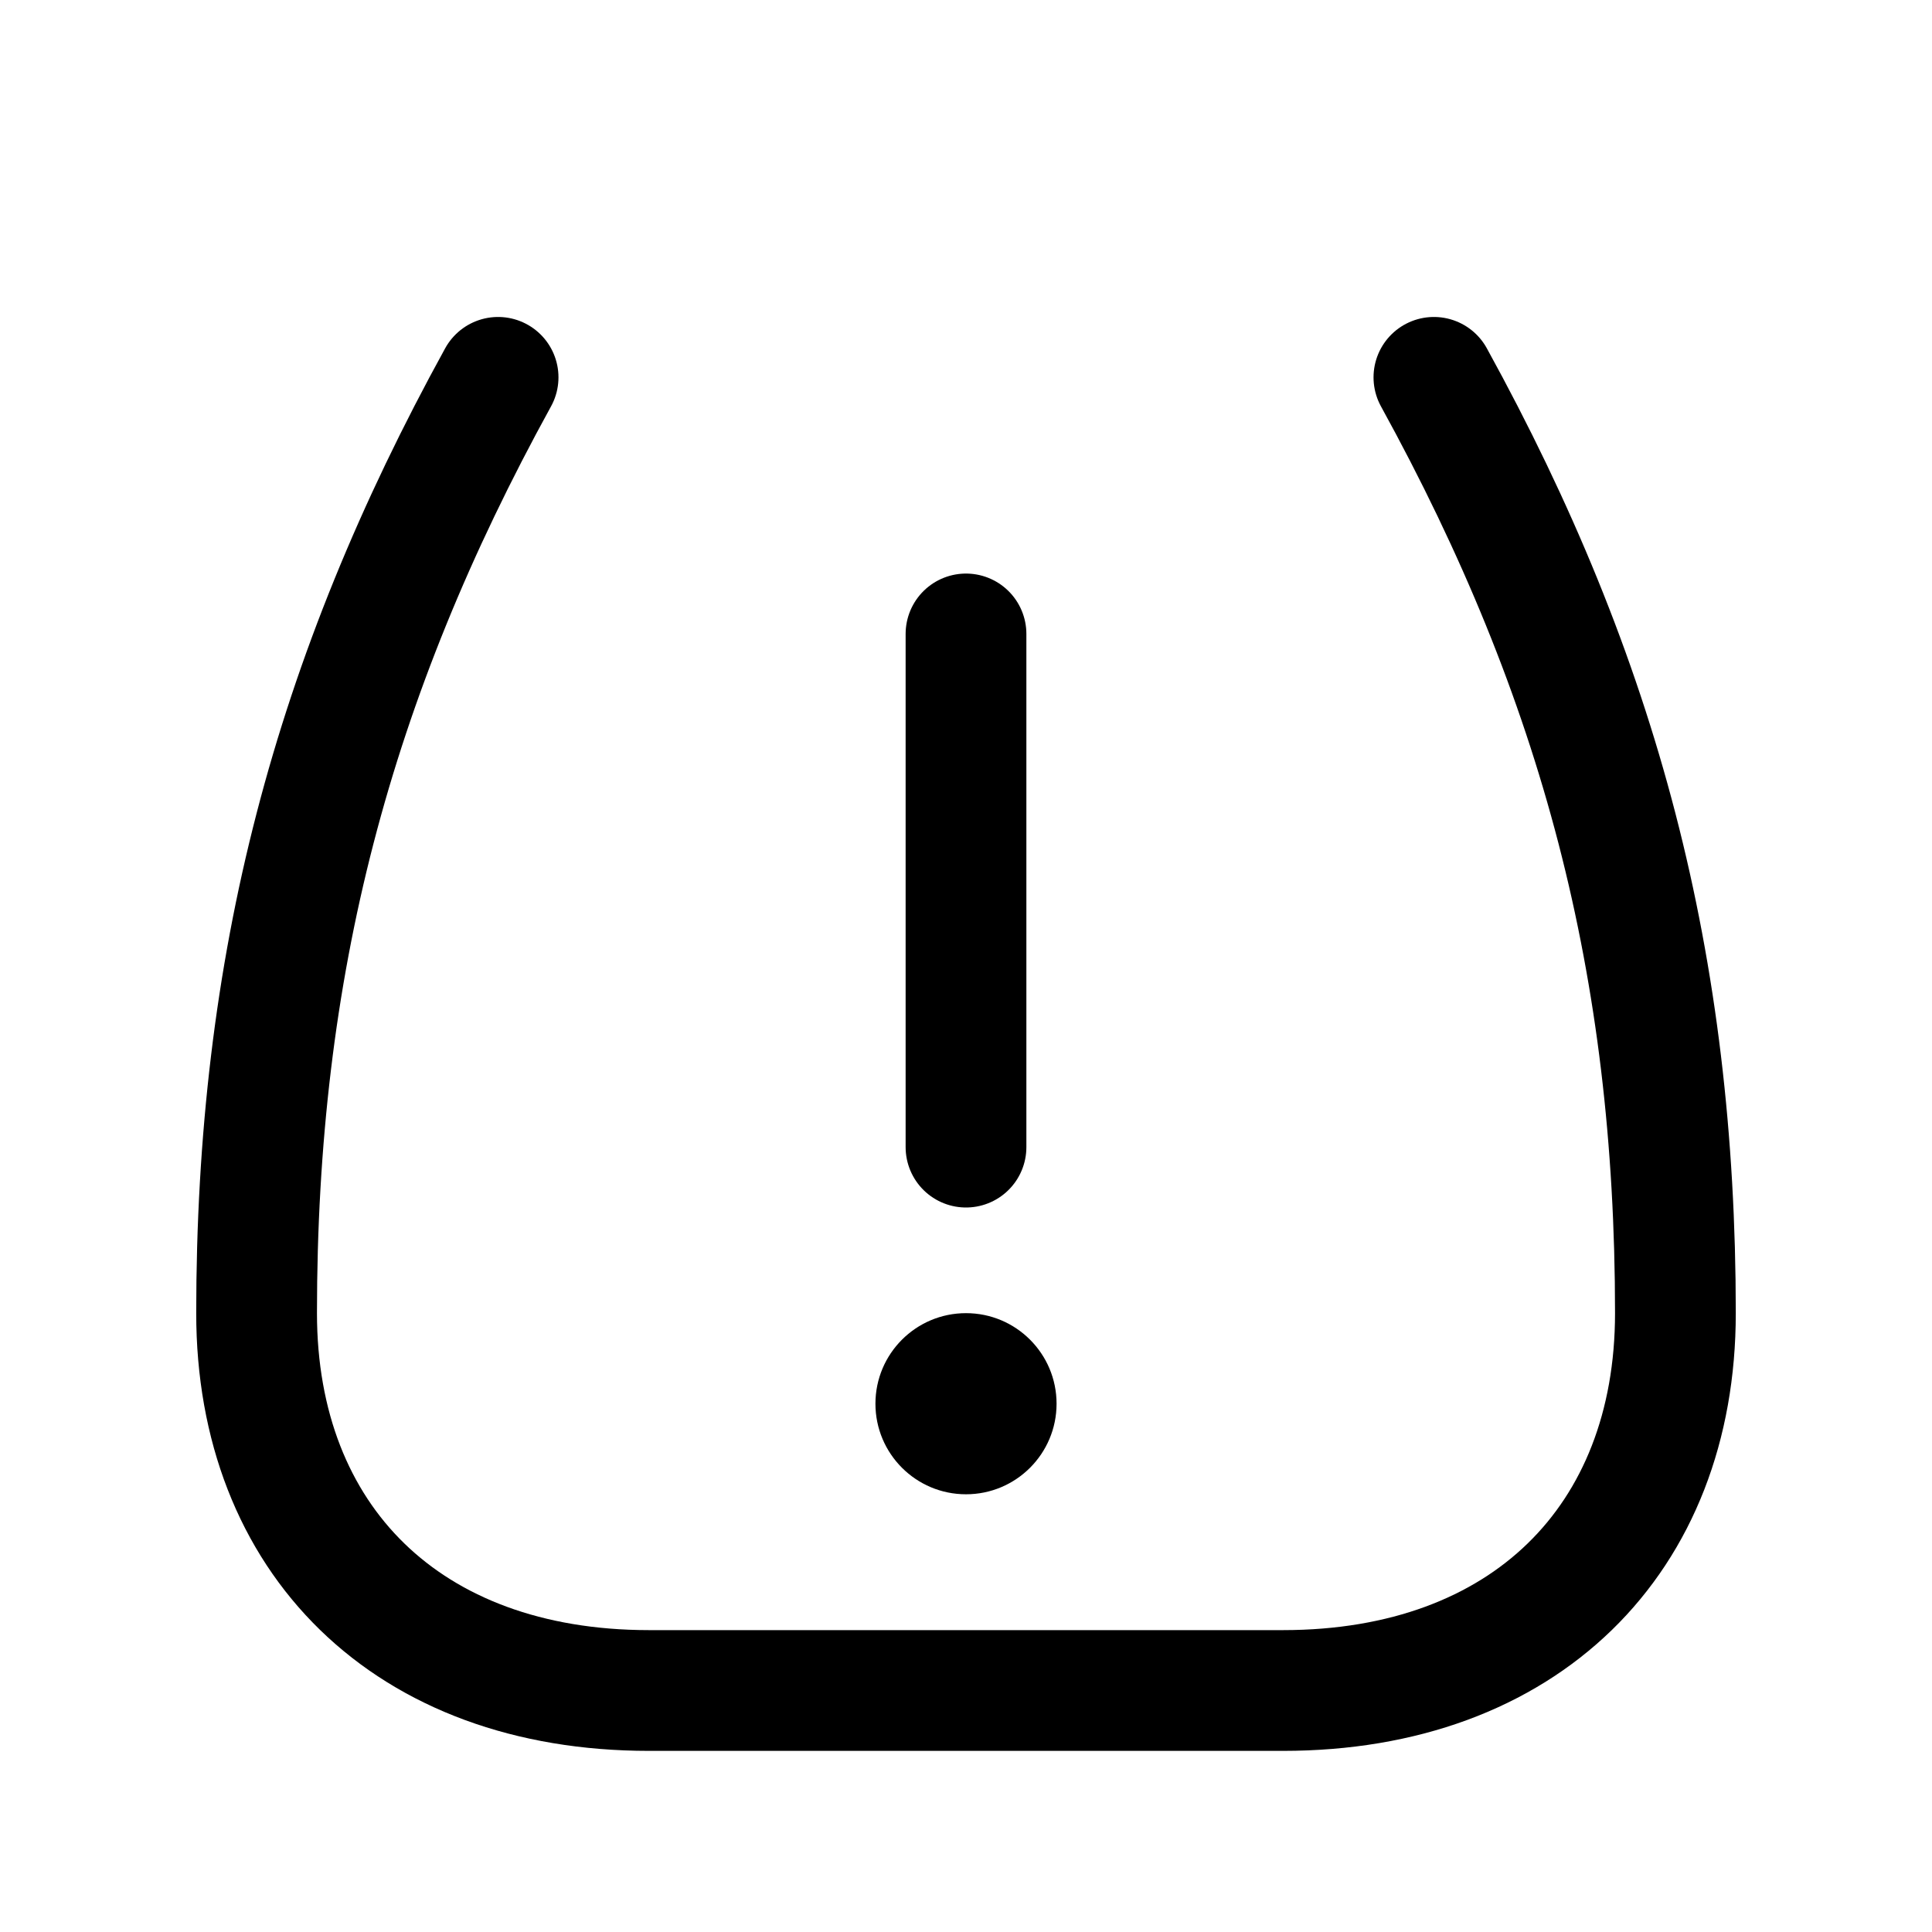
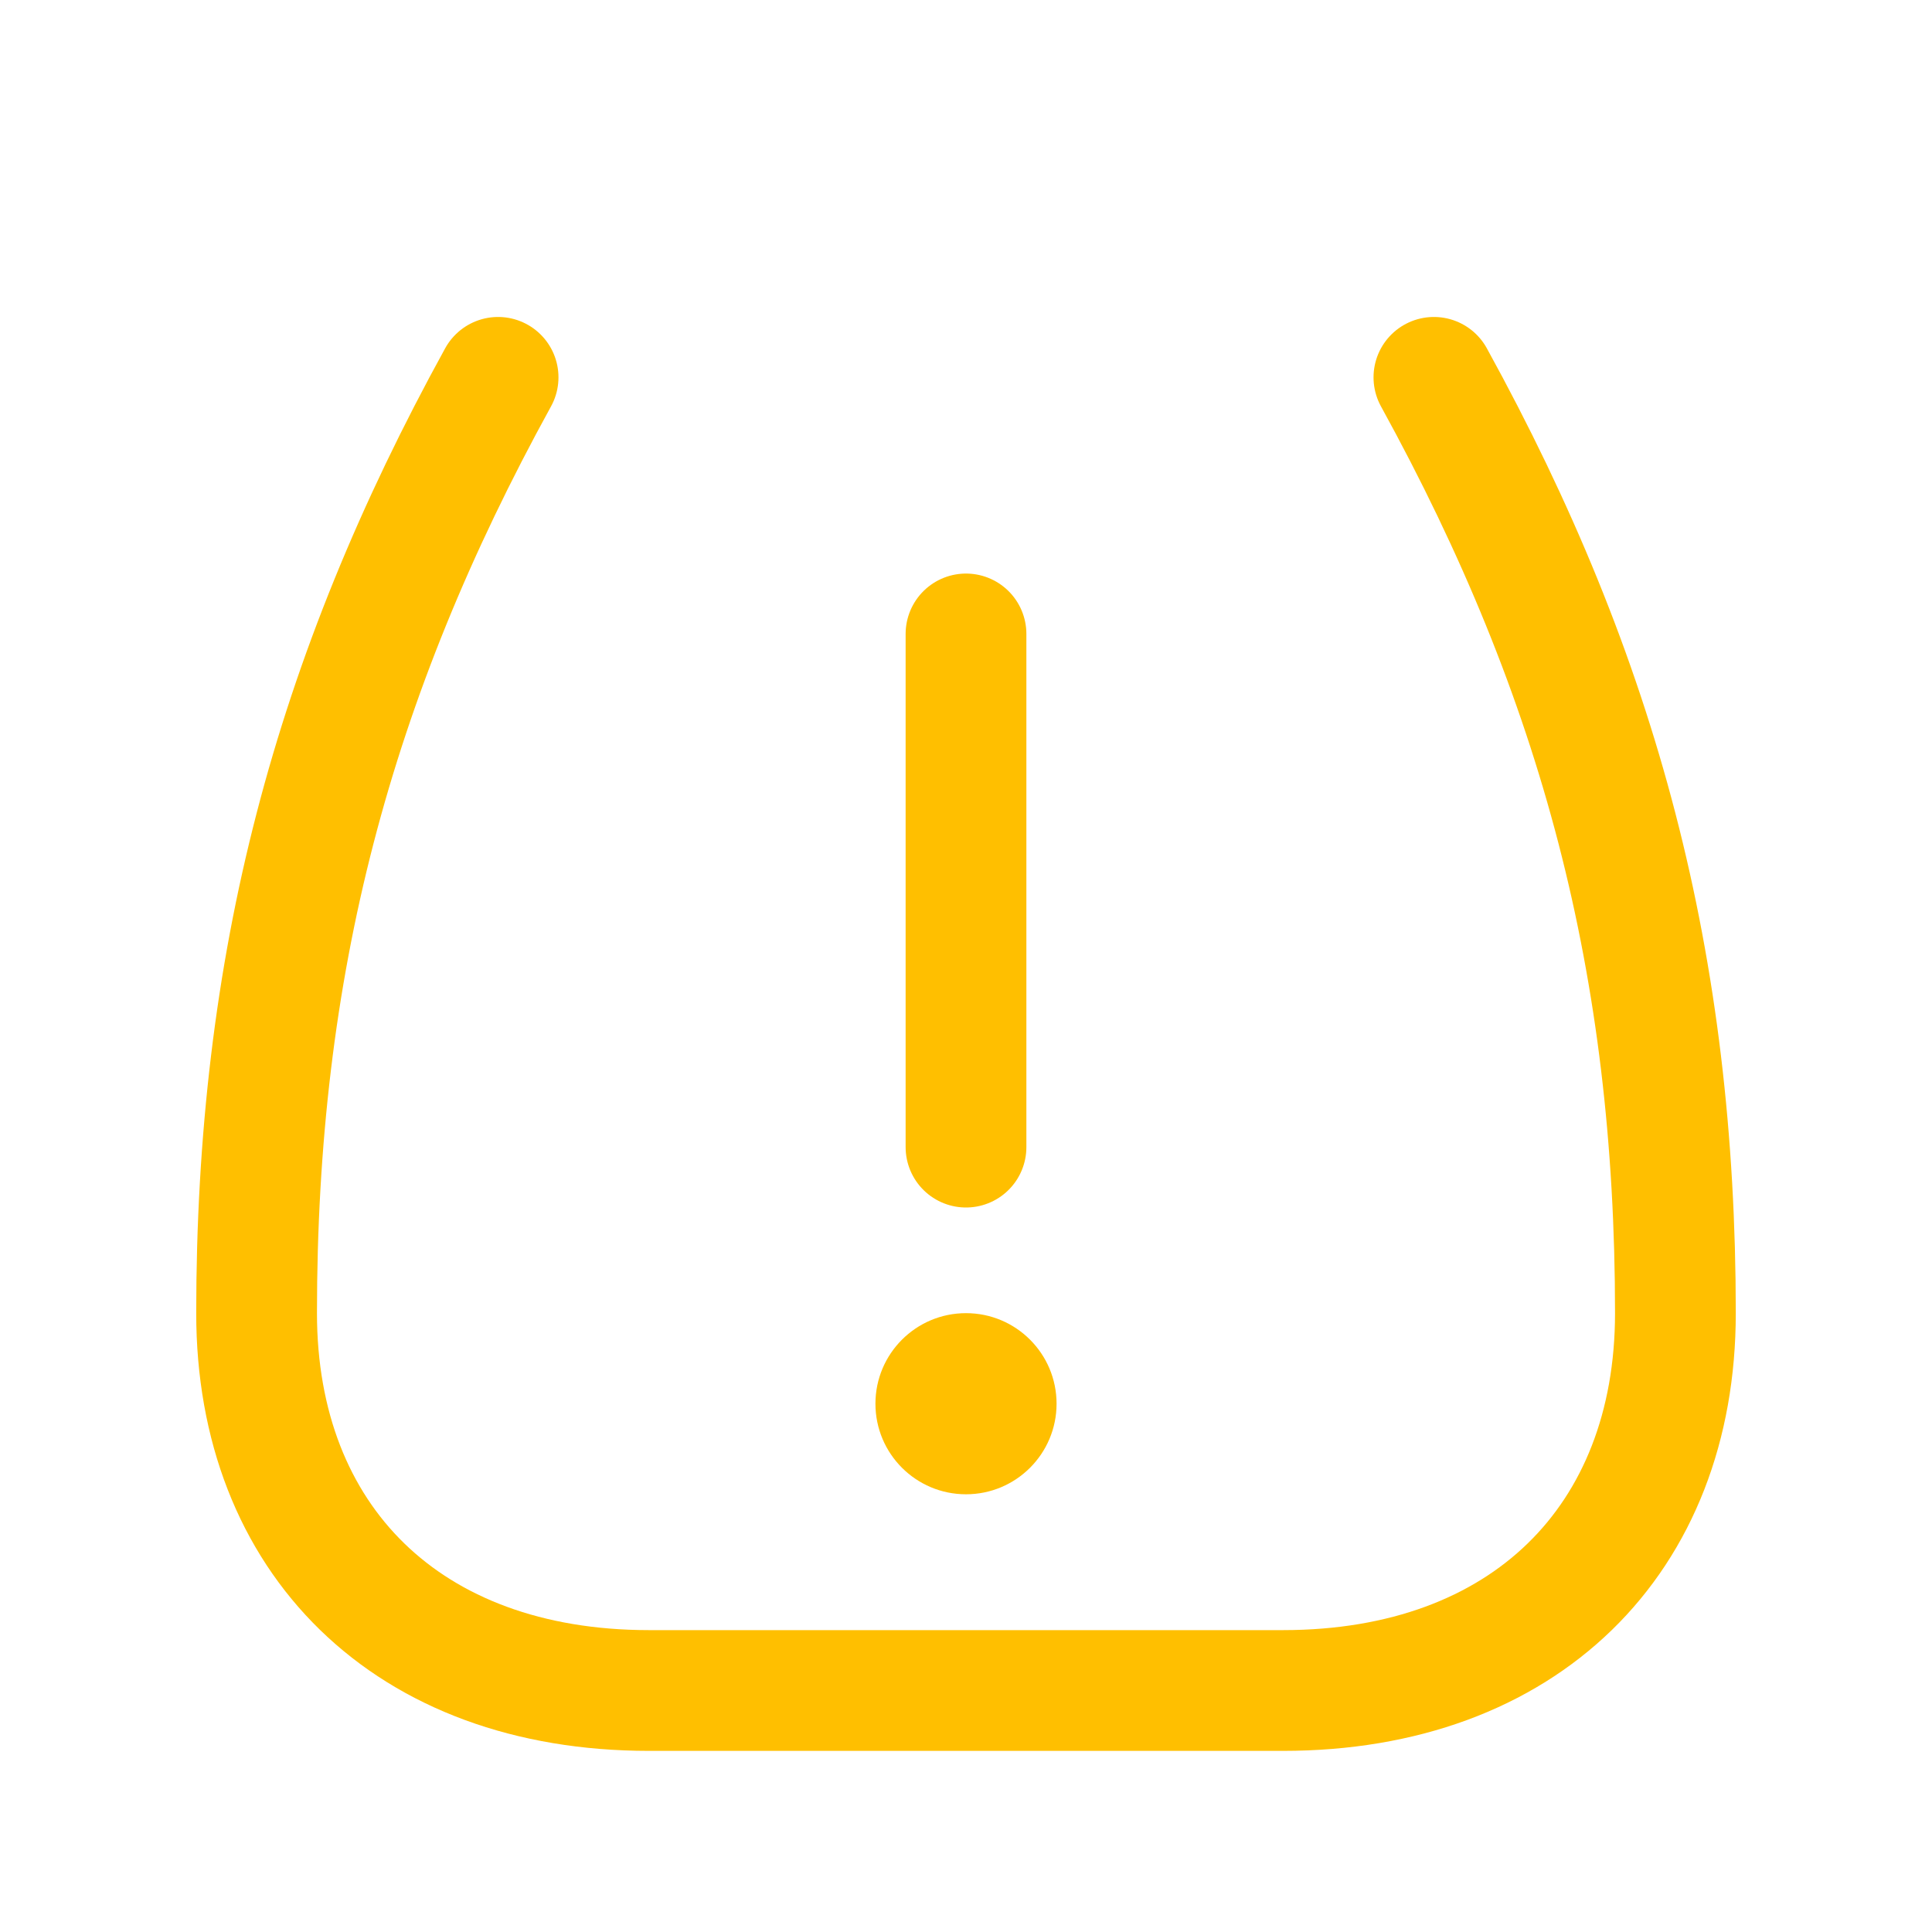
- <svg xmlns="http://www.w3.org/2000/svg" viewBox="0 0 128 128">
-   <g fill="none" stroke="currentColor" stroke-width="8" stroke-linecap="round" stroke-linejoin="round">
+ <svg xmlns="http://www.w3.org/2000/svg" style="background:transparent" viewBox="0 0 128 128">
+   <g fill="none" stroke="#ffbf00" stroke-width="8" stroke-linecap="round" stroke-linejoin="round">
    <path d="M33 25c-11 20-16 39-16 62 0 15 10 25 26 25h42c16 0 26-10 26-25 0-23-5-42-16-62" />
    <path d="M64 42v34" />
  </g>
-   <circle cx="64" cy="93" r="6" fill="currentColor" />
+   <circle cx="64" cy="93" r="6" fill="#ffbf00" />
</svg>
